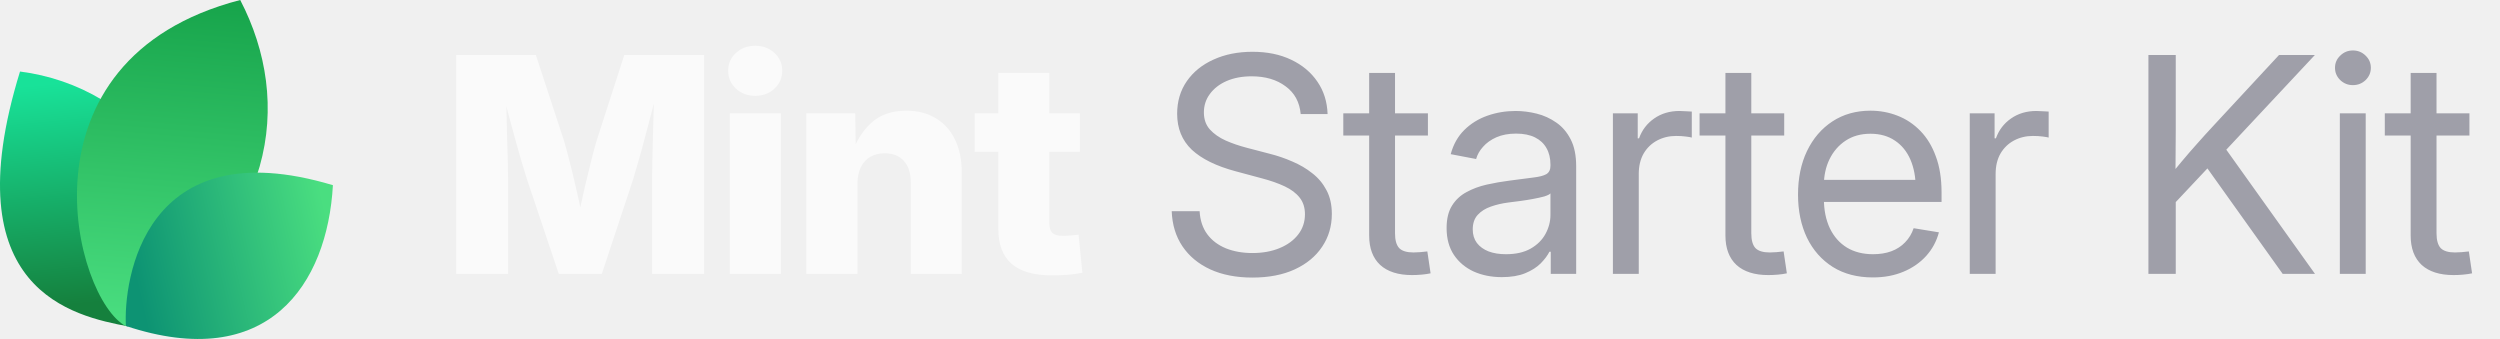
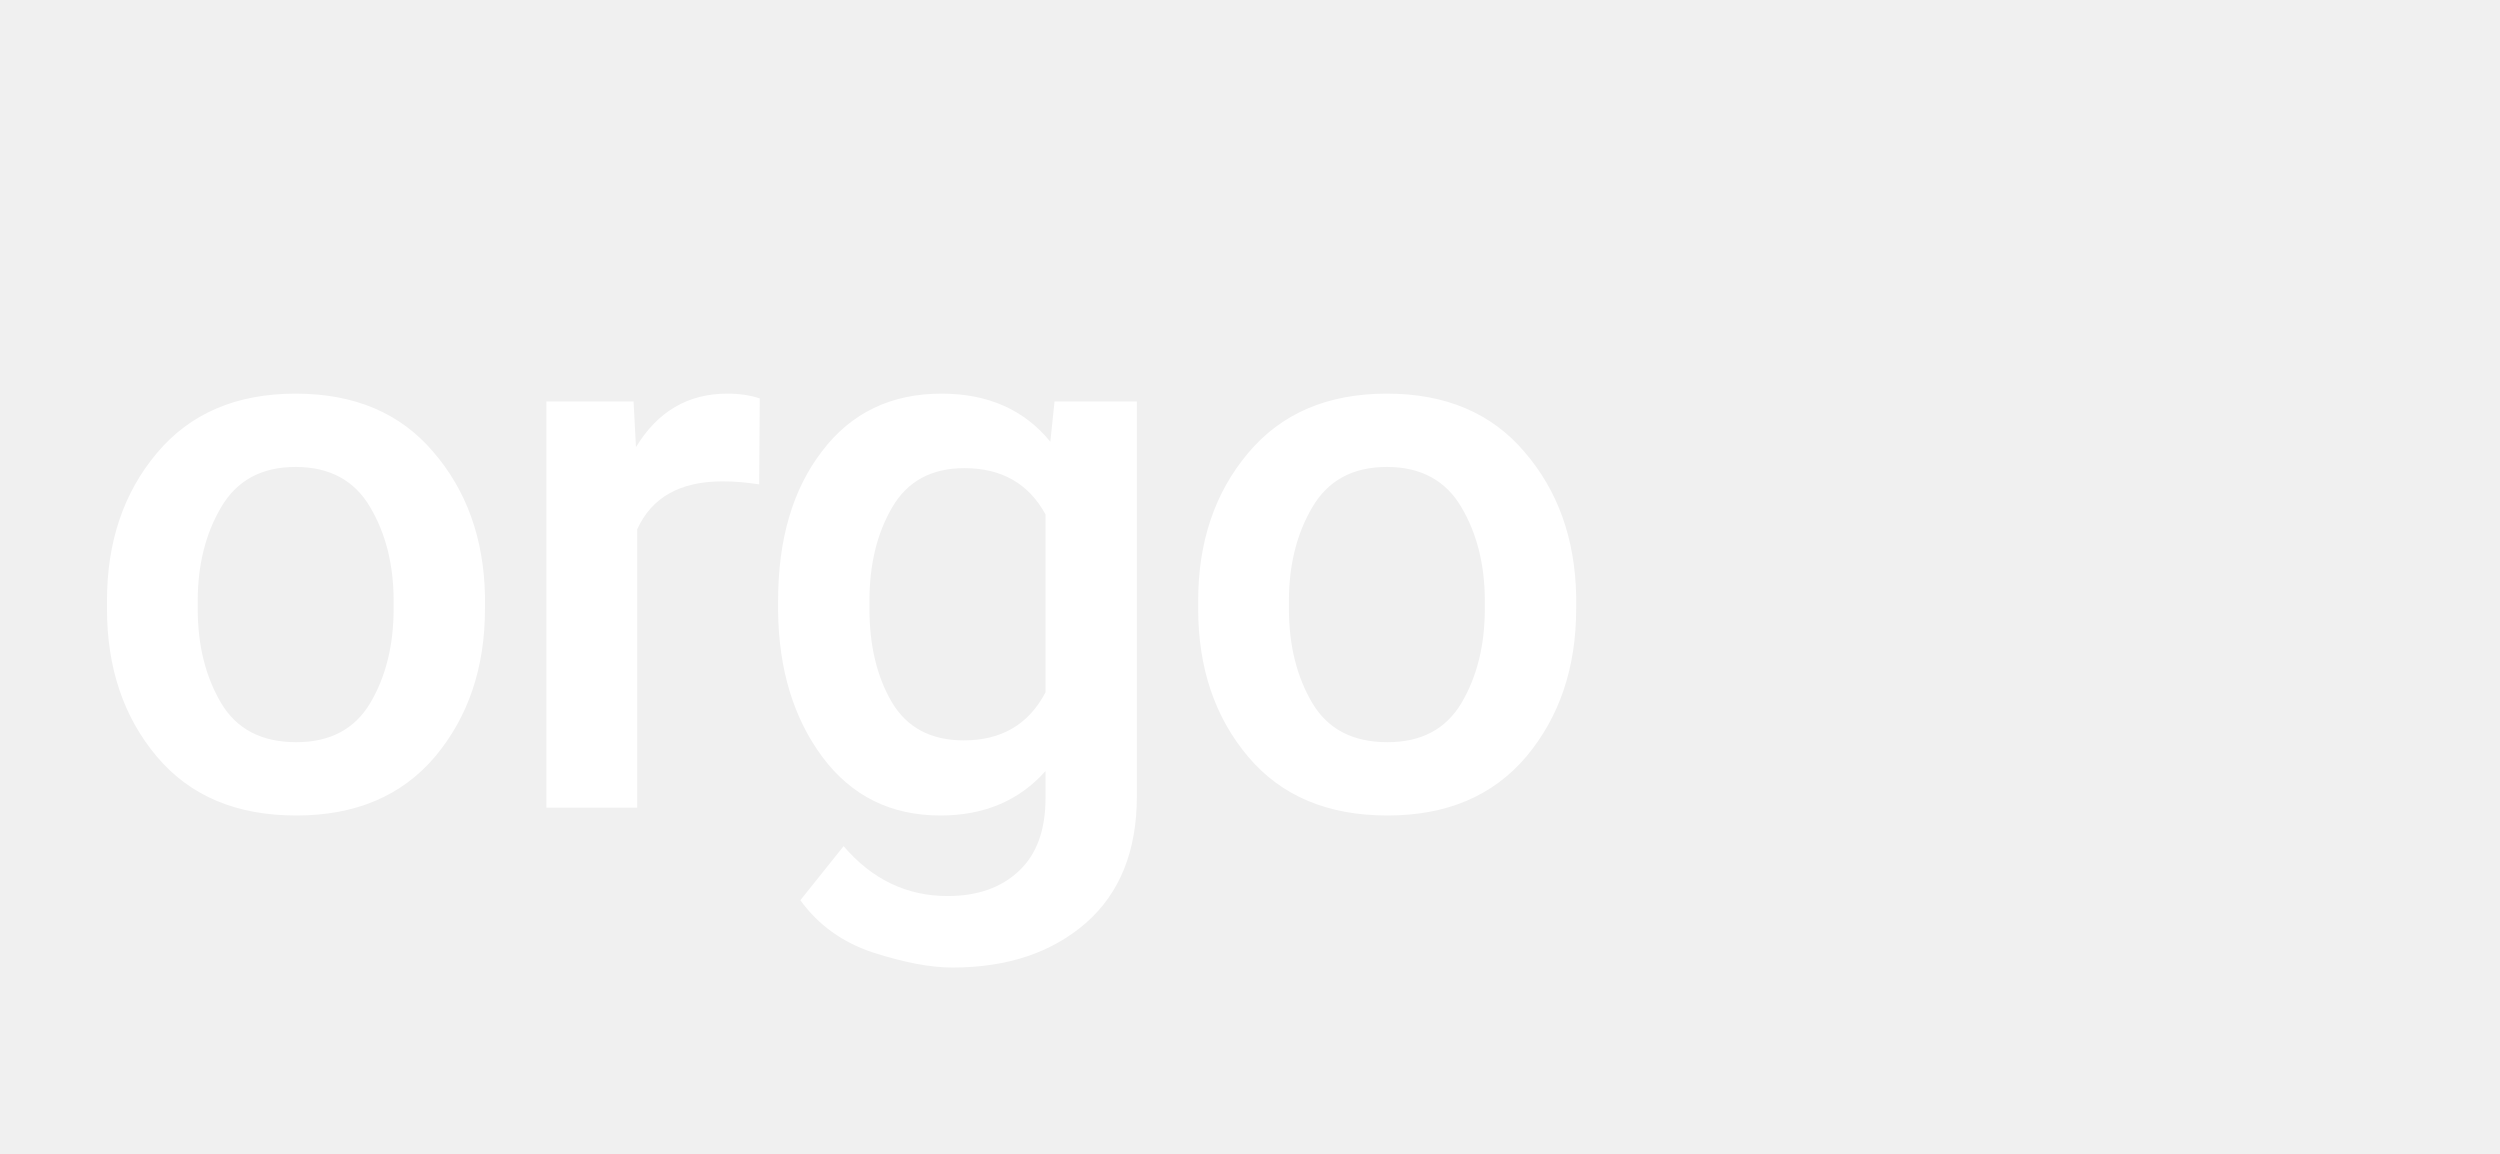
- <svg xmlns="http://www.w3.org/2000/svg" width="177" height="24" viewBox="0 0 177 24" fill="none">
-   <path d="M9.061 23.108C5.268 22.377 -3.391 20.627 1.417 5.064C9.634 6.099 16.973 14.064 9.061 23.108Z" fill="url(#paint0_linear_17557_2145)" />
-   <path d="M8.919 23.094C5.276 21.222 0.784 4.209 17.007 0C20.757 7.193 19.621 16.545 8.919 23.094Z" fill="url(#paint1_linear_17557_2145)" />
-   <path d="M8.914 23.079C8.735 19.882 10.159 9.085 23.57 13.111C23.181 20.123 18.984 26.418 8.914 23.079Z" fill="url(#paint2_linear_17557_2145)" />
-   <path d="M32.301 19.392V3.894H37.938L39.925 9.948C40.036 10.315 40.164 10.787 40.31 11.362C40.462 11.938 40.611 12.552 40.757 13.204C40.91 13.855 41.048 14.483 41.173 15.086C41.305 15.682 41.412 16.192 41.495 16.615H40.695C40.771 16.192 40.871 15.682 40.996 15.086C41.128 14.49 41.267 13.866 41.412 13.214C41.565 12.562 41.714 11.948 41.86 11.373C42.005 10.79 42.133 10.315 42.244 9.948L44.2 3.894H49.848V19.392H46.166V12.704C46.166 12.357 46.173 11.917 46.187 11.383C46.2 10.849 46.214 10.27 46.228 9.646C46.249 9.022 46.266 8.391 46.28 7.753C46.301 7.115 46.311 6.519 46.311 5.964H46.623C46.485 6.561 46.332 7.181 46.166 7.826C45.999 8.471 45.833 9.102 45.666 9.719C45.507 10.336 45.351 10.901 45.198 11.414C45.053 11.928 44.928 12.357 44.824 12.704L42.608 19.392H39.561L37.314 12.704C37.203 12.357 37.072 11.928 36.919 11.414C36.773 10.901 36.614 10.34 36.441 9.729C36.274 9.112 36.104 8.481 35.931 7.836C35.764 7.192 35.608 6.567 35.463 5.964H35.827C35.834 6.512 35.844 7.105 35.858 7.743C35.872 8.374 35.886 9.005 35.9 9.636C35.92 10.26 35.938 10.839 35.952 11.373C35.965 11.907 35.972 12.351 35.972 12.704V19.392H32.301ZM51.668 19.392V8.024H55.288V19.392H51.668ZM53.468 6.786C52.927 6.786 52.473 6.616 52.105 6.276C51.738 5.93 51.554 5.507 51.554 5.007C51.554 4.508 51.738 4.088 52.105 3.749C52.473 3.409 52.927 3.239 53.468 3.239C54.009 3.239 54.463 3.409 54.83 3.749C55.198 4.082 55.382 4.501 55.382 5.007C55.382 5.507 55.198 5.93 54.83 6.276C54.463 6.616 54.009 6.786 53.468 6.786ZM60.708 13.027V19.392H57.088V8.024H60.551L60.593 10.967H60.281C60.593 10.024 61.061 9.268 61.685 8.7C62.309 8.124 63.138 7.836 64.171 7.836C64.975 7.836 65.672 8.017 66.262 8.377C66.851 8.731 67.302 9.234 67.614 9.885C67.933 10.537 68.092 11.307 68.092 12.194V19.392H64.483V12.912C64.483 12.26 64.32 11.754 63.994 11.394C63.675 11.033 63.221 10.853 62.632 10.853C62.25 10.853 61.914 10.936 61.623 11.102C61.332 11.269 61.106 11.515 60.947 11.841C60.787 12.16 60.708 12.555 60.708 13.027ZM76.456 8.024V10.749H69.008V8.024H76.456ZM70.683 5.163H74.292V15.783C74.292 16.102 74.361 16.334 74.5 16.48C74.646 16.625 74.899 16.698 75.259 16.698C75.405 16.698 75.596 16.688 75.831 16.667C76.074 16.646 76.251 16.629 76.362 16.615L76.632 19.309C76.313 19.378 75.963 19.427 75.582 19.455C75.207 19.482 74.836 19.496 74.469 19.496C73.2 19.496 72.25 19.222 71.619 18.674C70.995 18.127 70.683 17.308 70.683 16.22V5.163Z" fill="#FAFAFA" />
-   <path d="M88.667 19.652C87.523 19.652 86.528 19.458 85.682 19.07C84.843 18.681 84.188 18.137 83.716 17.437C83.245 16.736 82.992 15.908 82.957 14.951H84.933C84.968 15.596 85.148 16.14 85.474 16.584C85.8 17.021 86.24 17.354 86.795 17.582C87.35 17.804 87.974 17.915 88.667 17.915C89.388 17.915 90.026 17.801 90.581 17.572C91.143 17.343 91.583 17.024 91.902 16.615C92.228 16.199 92.391 15.717 92.391 15.169C92.391 14.698 92.266 14.306 92.017 13.994C91.767 13.675 91.413 13.408 90.956 13.193C90.498 12.978 89.954 12.787 89.323 12.621L87.502 12.132C86.123 11.765 85.082 11.255 84.382 10.603C83.689 9.944 83.342 9.095 83.342 8.055C83.342 7.174 83.571 6.404 84.028 5.746C84.486 5.087 85.117 4.577 85.921 4.217C86.726 3.849 87.645 3.666 88.678 3.666C89.718 3.666 90.63 3.853 91.413 4.227C92.204 4.602 92.824 5.122 93.275 5.787C93.726 6.446 93.965 7.209 93.993 8.076H92.089C92.013 7.23 91.656 6.574 91.018 6.11C90.387 5.638 89.586 5.403 88.615 5.403C87.95 5.403 87.36 5.513 86.847 5.735C86.341 5.957 85.946 6.262 85.661 6.651C85.377 7.032 85.235 7.469 85.235 7.961C85.235 8.447 85.377 8.849 85.661 9.168C85.946 9.48 86.317 9.74 86.774 9.948C87.232 10.149 87.724 10.319 88.251 10.457L89.884 10.884C90.439 11.023 90.977 11.206 91.496 11.435C92.023 11.657 92.495 11.934 92.911 12.267C93.334 12.593 93.67 12.995 93.92 13.474C94.17 13.945 94.294 14.504 94.294 15.149C94.294 16.015 94.066 16.788 93.608 17.468C93.157 18.148 92.512 18.681 91.673 19.07C90.834 19.458 89.832 19.652 88.667 19.652ZM101.097 8.024V9.594H95.106V8.024H101.097ZM96.937 5.163H98.767V16.521C98.767 17 98.865 17.347 99.059 17.562C99.26 17.77 99.6 17.874 100.078 17.874C100.21 17.874 100.366 17.867 100.546 17.853C100.733 17.832 100.903 17.815 101.056 17.801L101.285 19.351C101.097 19.392 100.886 19.423 100.65 19.444C100.414 19.465 100.189 19.475 99.974 19.475C98.996 19.475 98.244 19.236 97.717 18.758C97.197 18.272 96.937 17.579 96.937 16.677V5.163ZM106.33 19.621C105.595 19.621 104.932 19.489 104.343 19.226C103.754 18.955 103.285 18.564 102.939 18.05C102.592 17.53 102.419 16.896 102.419 16.147C102.419 15.495 102.547 14.965 102.804 14.556C103.06 14.146 103.403 13.828 103.833 13.599C104.263 13.363 104.742 13.186 105.269 13.068C105.796 12.95 106.333 12.857 106.881 12.787C107.574 12.69 108.132 12.617 108.555 12.569C108.978 12.52 109.287 12.441 109.481 12.33C109.675 12.212 109.772 12.014 109.772 11.737V11.654C109.772 11.203 109.679 10.815 109.492 10.489C109.311 10.163 109.041 9.91 108.68 9.729C108.32 9.549 107.872 9.459 107.338 9.459C106.805 9.459 106.34 9.546 105.945 9.719C105.556 9.892 105.241 10.118 104.998 10.395C104.755 10.665 104.593 10.953 104.509 11.258L102.71 10.915C102.897 10.222 103.22 9.65 103.677 9.199C104.135 8.748 104.679 8.412 105.31 8.19C105.941 7.968 106.607 7.857 107.307 7.857C107.8 7.857 108.295 7.92 108.795 8.044C109.301 8.169 109.765 8.381 110.188 8.679C110.611 8.97 110.951 9.369 111.208 9.875C111.464 10.374 111.593 11.005 111.593 11.768V19.392H109.793V17.822H109.7C109.568 18.085 109.363 18.359 109.086 18.643C108.809 18.921 108.444 19.153 107.994 19.34C107.543 19.527 106.988 19.621 106.33 19.621ZM106.621 17.998C107.321 17.998 107.904 17.867 108.368 17.603C108.84 17.333 109.19 16.986 109.419 16.563C109.654 16.133 109.772 15.682 109.772 15.211V13.692C109.703 13.769 109.554 13.841 109.325 13.911C109.096 13.973 108.829 14.032 108.524 14.088C108.226 14.143 107.921 14.192 107.609 14.233C107.304 14.275 107.033 14.309 106.798 14.337C106.354 14.393 105.938 14.49 105.549 14.628C105.168 14.76 104.86 14.954 104.624 15.211C104.388 15.467 104.27 15.811 104.27 16.241C104.27 16.615 104.367 16.934 104.561 17.198C104.762 17.461 105.04 17.662 105.393 17.801C105.747 17.933 106.156 17.998 106.621 17.998ZM114.193 19.392V8.024H115.951V9.792H116.045C116.253 9.209 116.61 8.741 117.116 8.388C117.622 8.034 118.219 7.857 118.905 7.857C119.058 7.857 119.217 7.864 119.384 7.878C119.55 7.885 119.682 7.892 119.779 7.899V9.74C119.716 9.719 119.578 9.695 119.363 9.667C119.155 9.639 118.922 9.625 118.666 9.625C118.174 9.625 117.726 9.733 117.324 9.948C116.922 10.163 116.603 10.471 116.367 10.874C116.138 11.276 116.024 11.758 116.024 12.319V19.392H114.193ZM126.322 8.024V9.594H120.33V8.024H126.322ZM122.161 5.163H123.992V16.521C123.992 17 124.089 17.347 124.283 17.562C124.484 17.77 124.824 17.874 125.302 17.874C125.434 17.874 125.59 17.867 125.77 17.853C125.958 17.832 126.127 17.815 126.28 17.801L126.509 19.351C126.322 19.392 126.11 19.423 125.874 19.444C125.639 19.465 125.413 19.475 125.198 19.475C124.221 19.475 123.468 19.236 122.941 18.758C122.421 18.272 122.161 17.579 122.161 16.677V5.163ZM132.604 19.642C131.502 19.642 130.555 19.396 129.765 18.903C128.974 18.404 128.364 17.714 127.934 16.834C127.511 15.946 127.3 14.927 127.3 13.775C127.3 12.611 127.511 11.584 127.934 10.697C128.364 9.802 128.964 9.102 129.734 8.596C130.51 8.089 131.408 7.836 132.428 7.836C133.1 7.836 133.738 7.954 134.341 8.19C134.952 8.426 135.489 8.783 135.954 9.261C136.425 9.74 136.793 10.343 137.056 11.071C137.327 11.792 137.462 12.645 137.462 13.63V14.296H128.433V12.735H136.463L135.631 13.297C135.631 12.541 135.506 11.876 135.257 11.3C135.007 10.725 134.643 10.277 134.165 9.958C133.686 9.632 133.107 9.469 132.428 9.469C131.748 9.469 131.162 9.632 130.67 9.958C130.177 10.284 129.796 10.725 129.526 11.279C129.262 11.827 129.13 12.441 129.13 13.12V14.046C129.13 14.864 129.273 15.572 129.557 16.168C129.841 16.757 130.243 17.211 130.763 17.53C131.283 17.842 131.901 17.998 132.615 17.998C133.093 17.998 133.523 17.929 133.905 17.79C134.293 17.645 134.619 17.433 134.882 17.156C135.153 16.879 135.354 16.546 135.486 16.157L137.275 16.449C137.108 17.08 136.81 17.634 136.38 18.113C135.95 18.591 135.413 18.966 134.768 19.236C134.123 19.507 133.402 19.642 132.604 19.642ZM139.459 19.392V8.024H141.217V9.792H141.311C141.519 9.209 141.876 8.741 142.382 8.388C142.888 8.034 143.485 7.857 144.171 7.857C144.324 7.857 144.483 7.864 144.649 7.878C144.816 7.885 144.948 7.892 145.045 7.899V9.74C144.982 9.719 144.844 9.695 144.629 9.667C144.421 9.639 144.188 9.625 143.932 9.625C143.439 9.625 142.992 9.733 142.59 9.948C142.188 10.163 141.869 10.471 141.633 10.874C141.404 11.276 141.29 11.758 141.29 12.319V19.392H139.459ZM153.429 14.961V12.715C153.783 12.257 154.136 11.82 154.49 11.404C154.844 10.981 155.204 10.565 155.572 10.156C155.939 9.74 156.314 9.327 156.695 8.918L161.355 3.894H163.893L157.277 10.967H157.184L153.429 14.961ZM152.108 19.392V3.894H154.043V9.241L154.022 12.559L154.043 13.505V19.392H152.108ZM161.615 19.392L155.967 11.477L157.173 9.969L163.903 19.392H161.615ZM165.661 19.392V8.024H167.492V19.392H165.661ZM166.587 6.027C166.24 6.027 165.942 5.909 165.692 5.673C165.443 5.43 165.318 5.139 165.318 4.799C165.318 4.459 165.443 4.172 165.692 3.936C165.942 3.693 166.24 3.572 166.587 3.572C166.934 3.572 167.232 3.693 167.482 3.936C167.731 4.172 167.856 4.459 167.856 4.799C167.856 5.139 167.731 5.43 167.482 5.673C167.232 5.909 166.934 6.027 166.587 6.027ZM174.836 8.024V9.594H168.844V8.024H174.836ZM170.675 5.163H172.506V16.521C172.506 17 172.603 17.347 172.797 17.562C172.998 17.77 173.338 17.874 173.816 17.874C173.948 17.874 174.104 17.867 174.284 17.853C174.472 17.832 174.641 17.815 174.794 17.801L175.023 19.351C174.836 19.392 174.624 19.423 174.388 19.444C174.153 19.465 173.927 19.475 173.712 19.475C172.735 19.475 171.982 19.236 171.455 18.758C170.935 18.272 170.675 17.579 170.675 16.677V5.163Z" fill="#9F9FA9" />
-   <defs>
-     <linearGradient id="paint0_linear_17557_2145" x1="3.776" y1="5.916" x2="5.232" y2="21.559" gradientUnits="userSpaceOnUse">
-       <stop stop-color="#18E299" />
-       <stop offset="1" stop-color="#15803D" />
-     </linearGradient>
-     <linearGradient id="paint1_linear_17557_2145" x1="12.171" y1="-0.718" x2="10.19" y2="22.983" gradientUnits="userSpaceOnUse">
-       <stop stop-color="#16A34A" />
-       <stop offset="1" stop-color="#4ADE80" />
-     </linearGradient>
-     <linearGradient id="paint2_linear_17557_2145" x1="23.133" y1="15.353" x2="9.338" y2="18.52" gradientUnits="userSpaceOnUse">
-       <stop stop-color="#4ADE80" />
-       <stop offset="1" stop-color="#0D9373" />
-     </linearGradient>
-   </defs>
+ <svg xmlns="http://www.w3.org/2000/svg" width="65" height="30" viewBox="0 0 65 30" fill="none">
+   <style>
+     @font-face {
+       font-family: 'Geist';
+       font-style: normal;
+       font-weight: 500;
+       src: local('Geist');
+     }
+     .text {
+       font-family: 'Geist', -apple-system, BlinkMacSystemFont, 'Segoe UI', Roboto, sans-serif;
+       font-weight: 500;
+       font-size: 20px;
+       letter-spacing: -0.02em;
+     }
+     .dark-text { fill: #000000; }
+     .light-text { fill: #FFFFFF; }
+   </style>
+   <text x="2" y="21" class="text light-text">orgo</text>
</svg>
